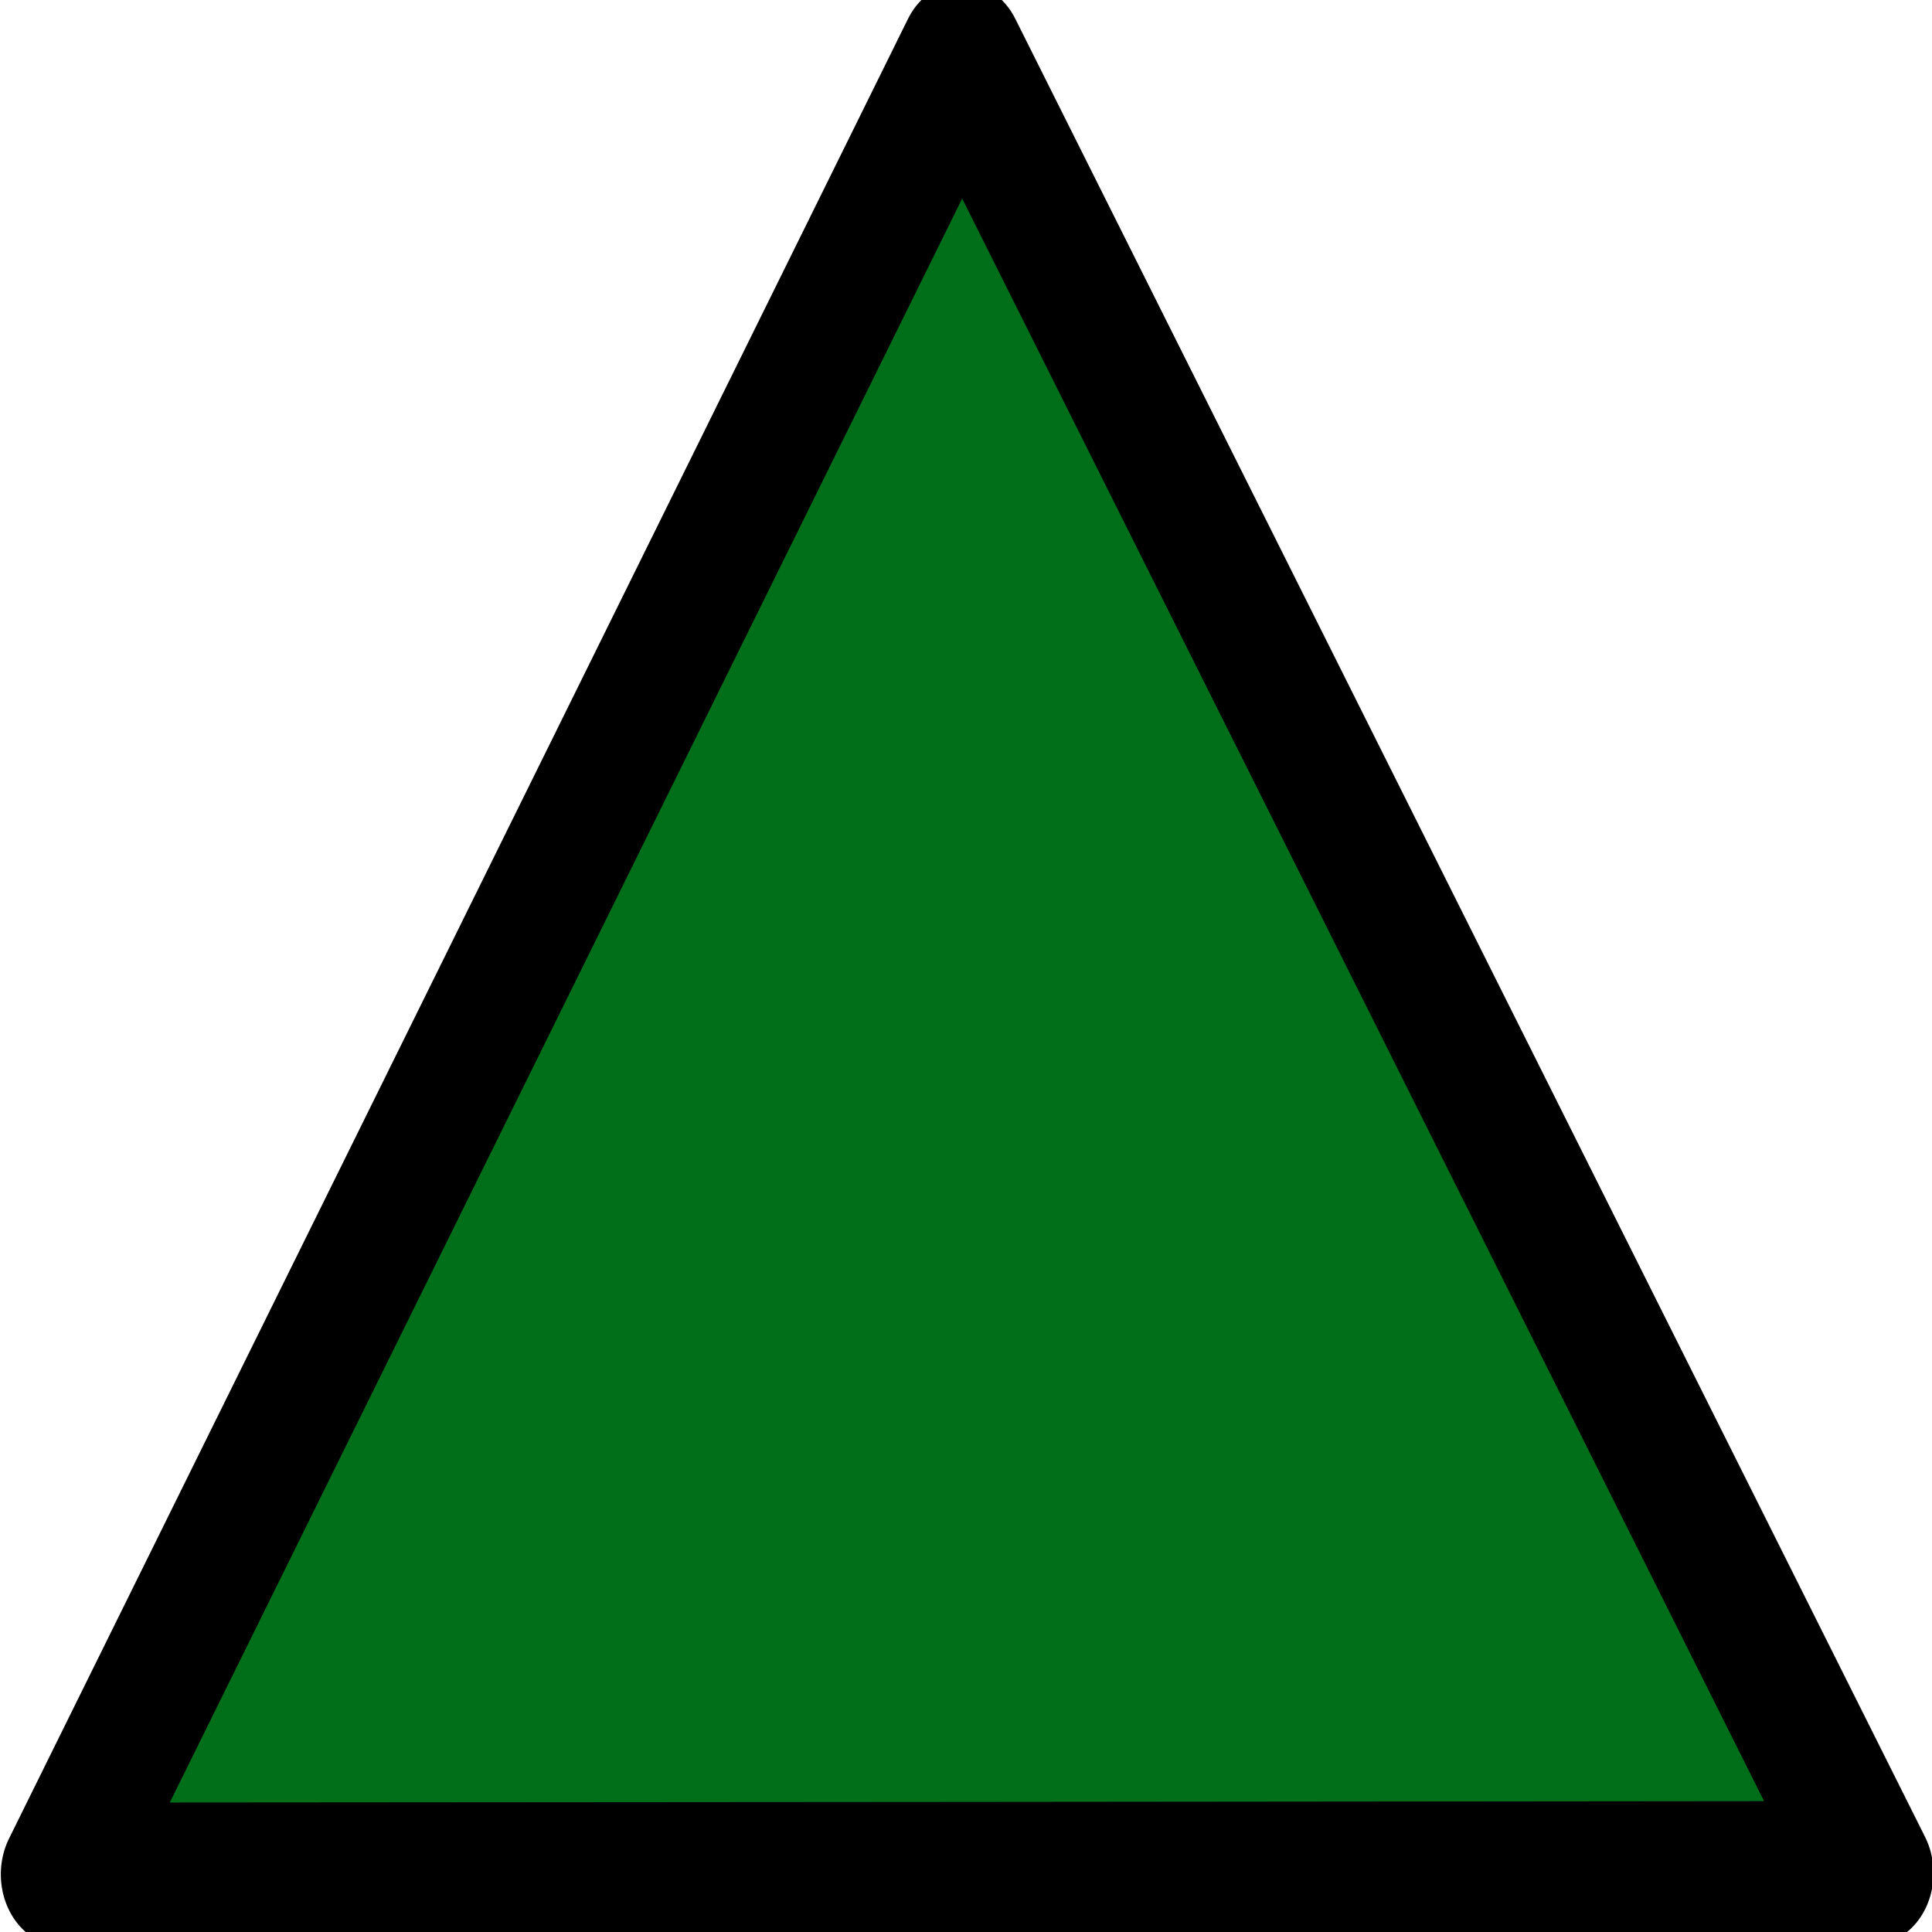
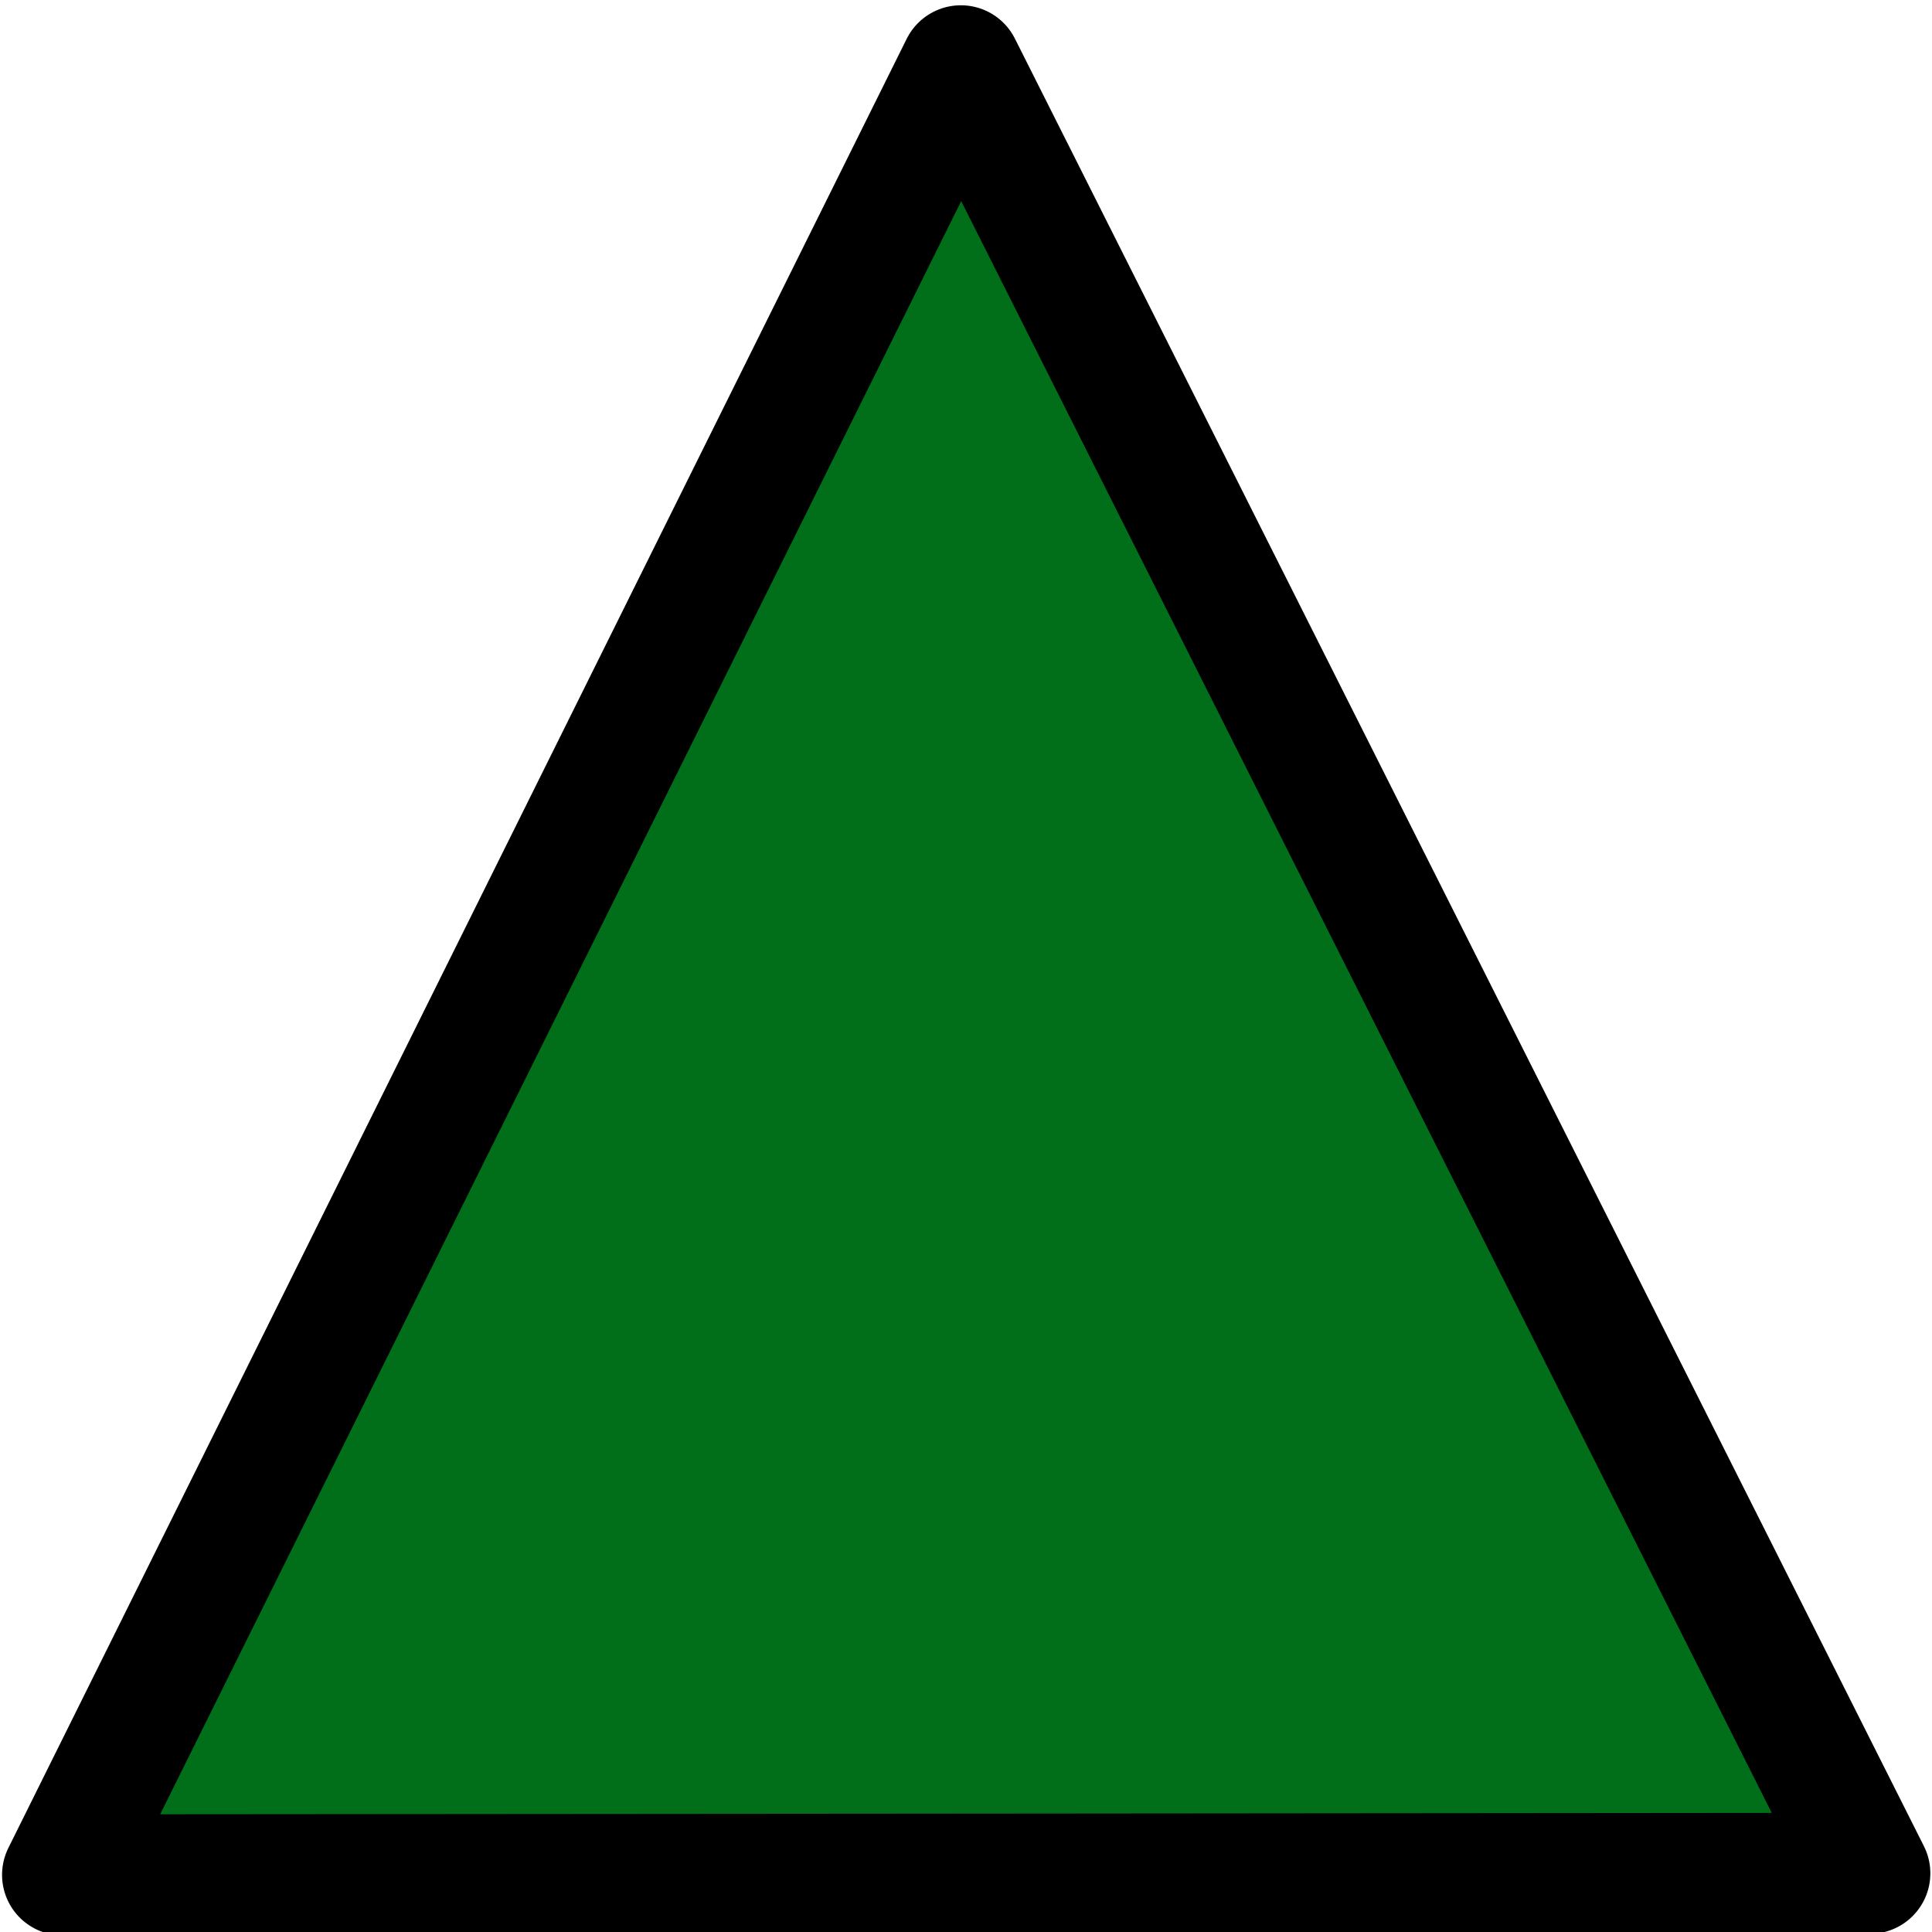
<svg xmlns="http://www.w3.org/2000/svg" width="48" height="48" viewBox="0 0 24 24">
-   <path d="M11.326 9.043 7.729 2.688 4.132-3.666l7.302.062 7.301.062-3.704 6.293z" style="opacity:1;fill:#016f19;fill-opacity:.994;stroke:#000;stroke-width:1;stroke-linecap:round;stroke-linejoin:round;stroke-miterlimit:4;stroke-dasharray:none;stroke-opacity:1" transform="matrix(.78518 1.539 -1.32317 .90756 3.852 -2.352)" />
+   <path fill="#016f19" fill-opacity=".994" stroke="#000" stroke-linecap="round" stroke-linejoin="round" stroke-width="1.503" d="m.777 23.29 5.58-11.237L11.936.817l5.646 11.228 5.646 11.226-11.226.01z" />
</svg>
